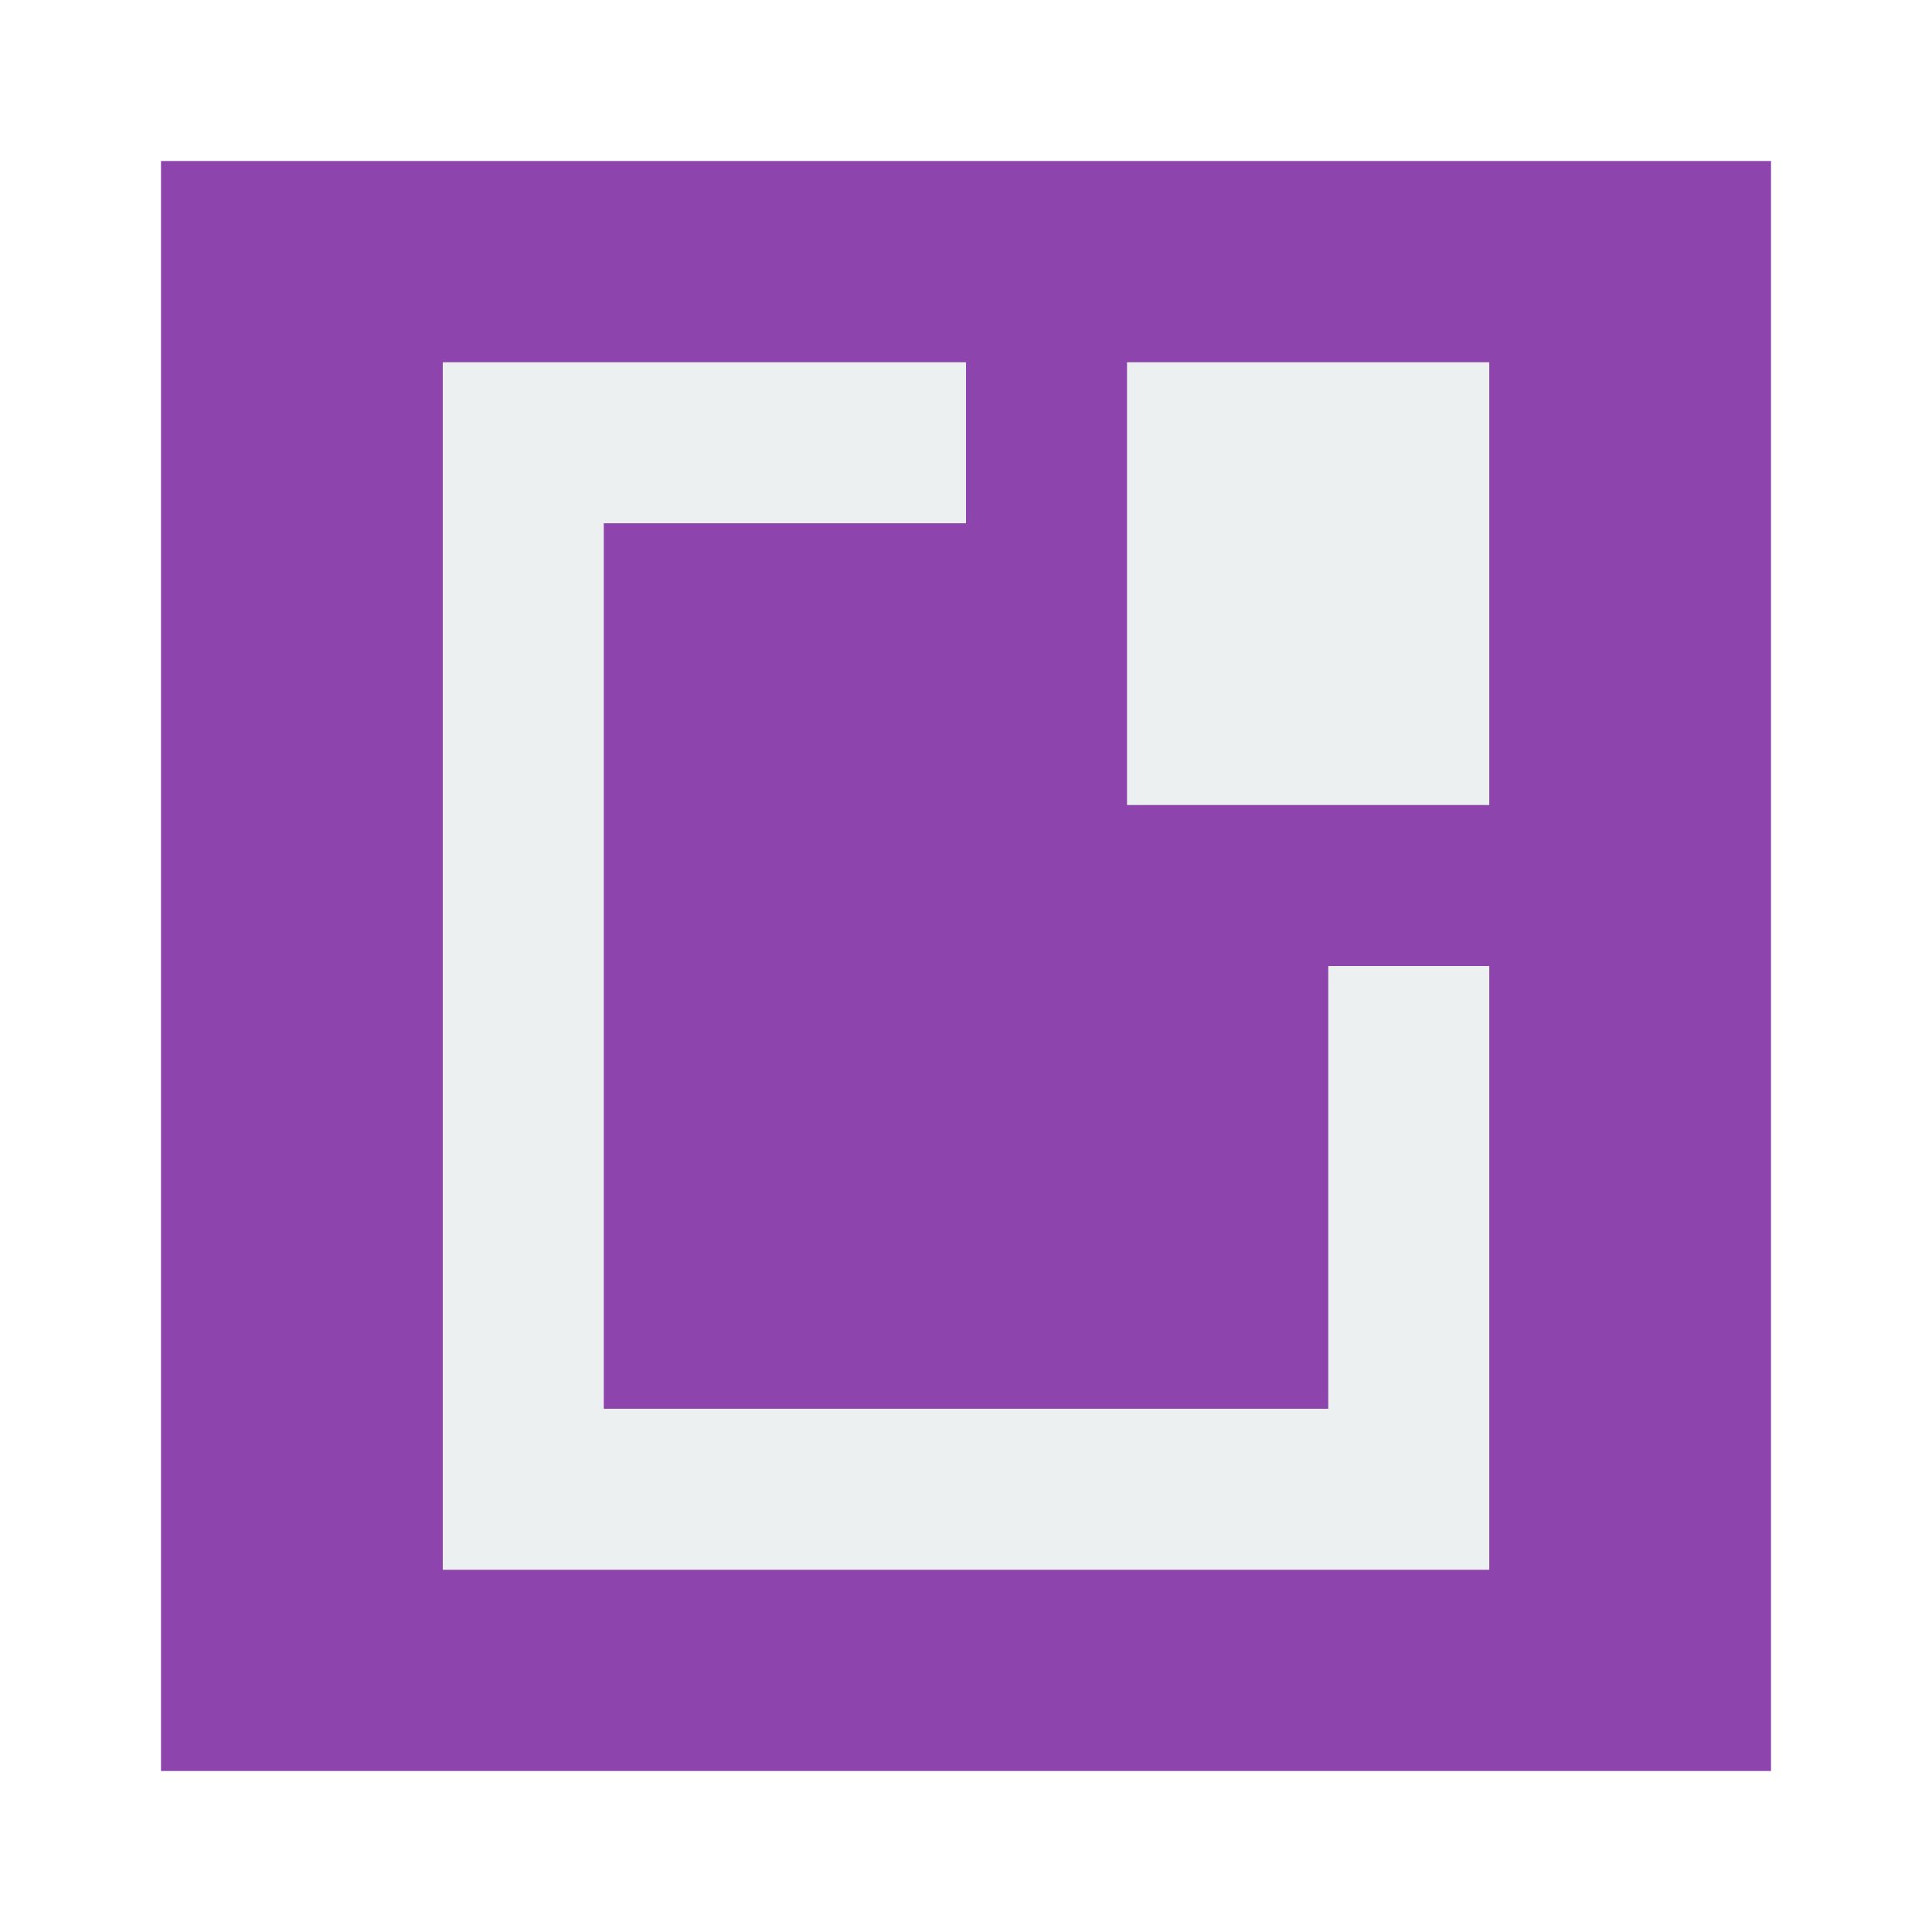
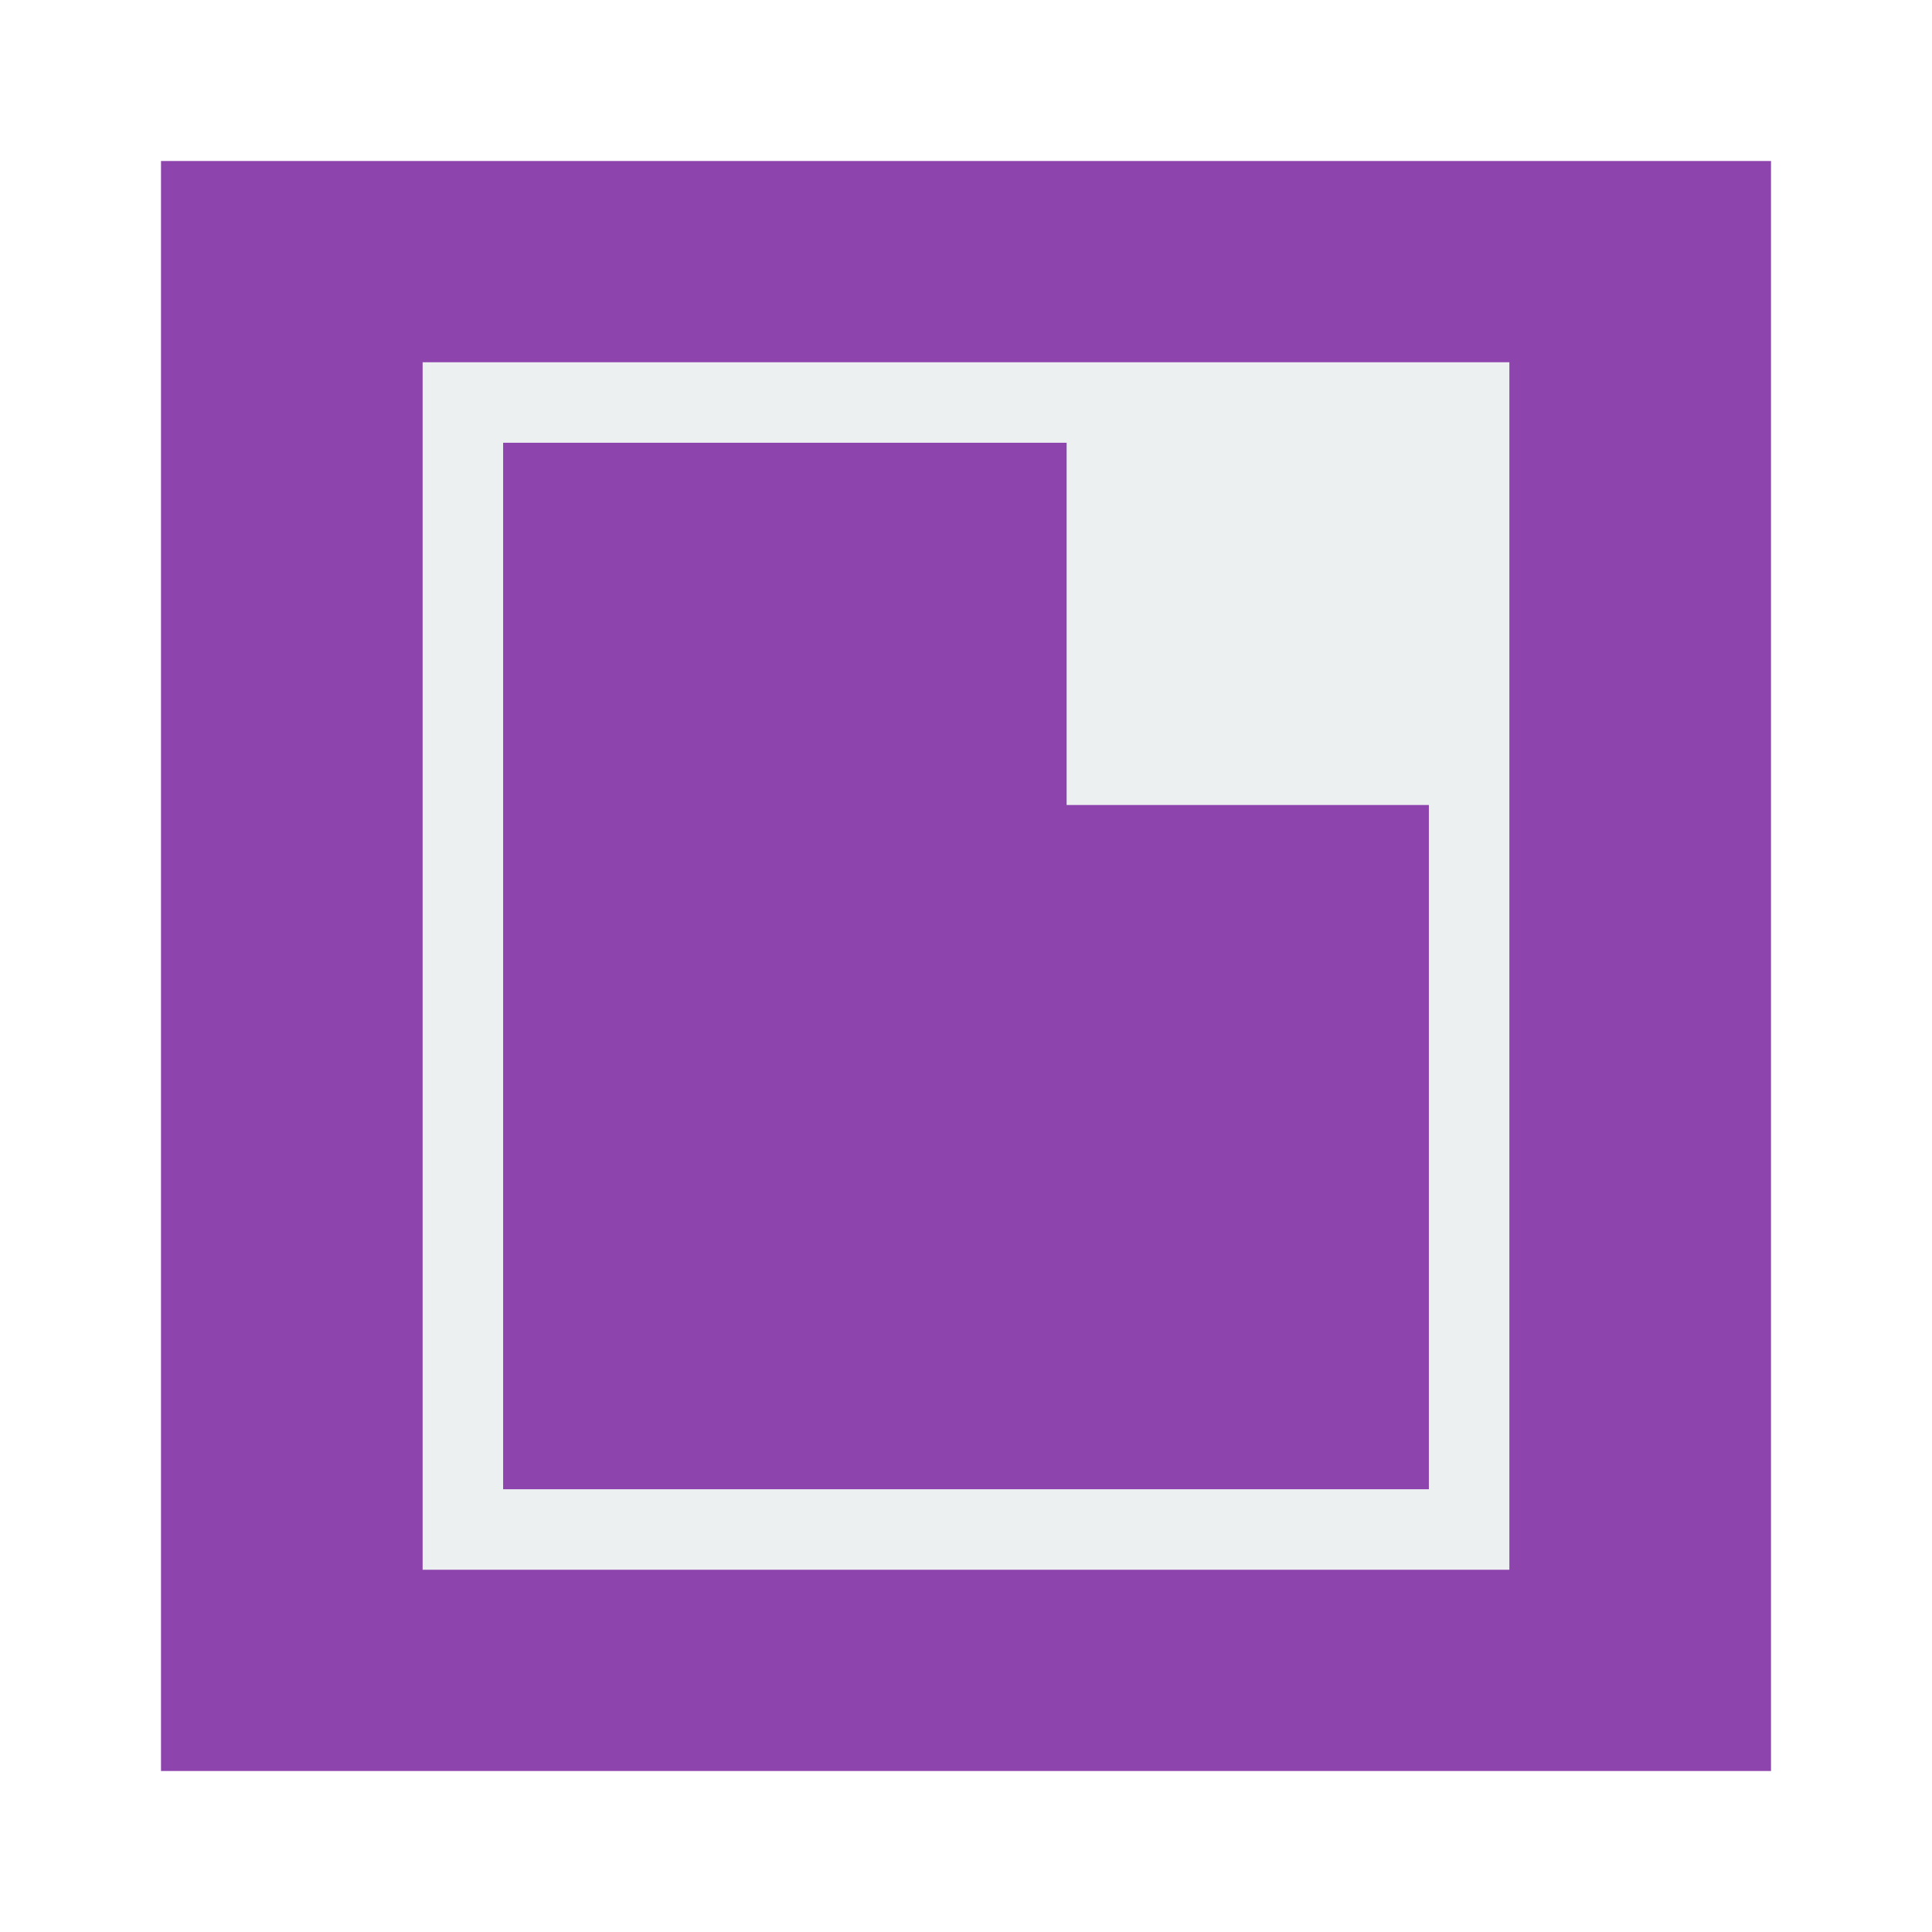
<svg xmlns="http://www.w3.org/2000/svg" width="48" height="48" id="svg2" version="1.1">
  <defs id="defs4" />
  <g id="layer1" transform="translate(0,-1004.362)">
    <rect style="fill:#8e44ad;fill-opacity:1;stroke:none" id="rect4118" width="40" height="40" x="4" y="1008.362" ry="0" />
-     <g transform="translate(-461.7136,504.5714)" id="layer1-7">
-       <rect y="508.791" x="470.714" height="30" width="30" id="rect3270" style="fill:none;stroke:none" />
-       <path id="rect3278" d="m 472.714,508.791 0,30 26,0 0,-15 -4,0 0,11 -18,0 0,-22 9,0 0,-4 -13,0 z" style="fill:#ecf0f1;fill-opacity:1;fill-rule:evenodd;stroke:none" />
-       <ellipse id="path3302" style="fill:none;stroke:none" cx="487.713" cy="536.791" rx="2.001" ry="2" d="m 489.714,536.791 a 2.001,2 0 0 1 -2.001,2 2.001,2 0 0 1 -2.001,-2 2.001,2 0 0 1 2.001,-2 2.001,2 0 0 1 2.001,2 z" />
-       <rect transform="scale(1,-1)" y="-519.791" x="489.714" height="11" width="9" id="rect3320" style="fill:#ecf0f1;fill-opacity:1;fill-rule:evenodd;stroke:none" />
-       <ellipse style="fill:none;stroke:none" id="path3367" cx="474.713" cy="523.791" rx="2.001" ry="2" d="m 476.714,523.791 a 2.001,2 0 0 1 -2.001,2 2.001,2 0 0 1 -2.001,-2 2.001,2 0 0 1 2.001,-2 2.001,2 0 0 1 2.001,2 z" />
-       <ellipse id="path3349" style="fill:none;stroke:none" cx="471.714" cy="523.791" rx="1.001" ry="1" d="m 472.714,523.791 a 1.001,1 0 0 1 -1.001,1 1.001,1 0 0 1 -1.001,-1 1.001,1 0 0 1 1.001,-1 1.001,1 0 0 1 1.001,1 z" />
-       <ellipse style="fill:none;stroke:none" id="path3351" cx="499.714" cy="523.791" rx="1.001" ry="1" d="m 500.714,523.791 a 1.001,1 0 0 1 -1.001,1 1.001,1 0 0 1 -1.001,-1 1.001,1 0 0 1 1.001,-1 1.001,1 0 0 1 1.001,1 z" />
-     </g>
+     <path style="fill:#ecf0f1;fill-opacity:1;stroke:none" d="M 10.5 9 L 10.5 11 L 10.5 37 L 10.5 39 L 12.5 39 L 37.5 39 L 37.5 37 L 37.5 20 L 37.5 9 L 26.5 9 L 12.5 9 L 10.5 9 z M 12.5 11 L 26.5 11 L 26.5 20 L 35.5 20 L 35.5 37 L 12.5 37 L 12.5 11 z " transform="translate(0,1004.362)" id="rect4102" />
  </g>
</svg>
